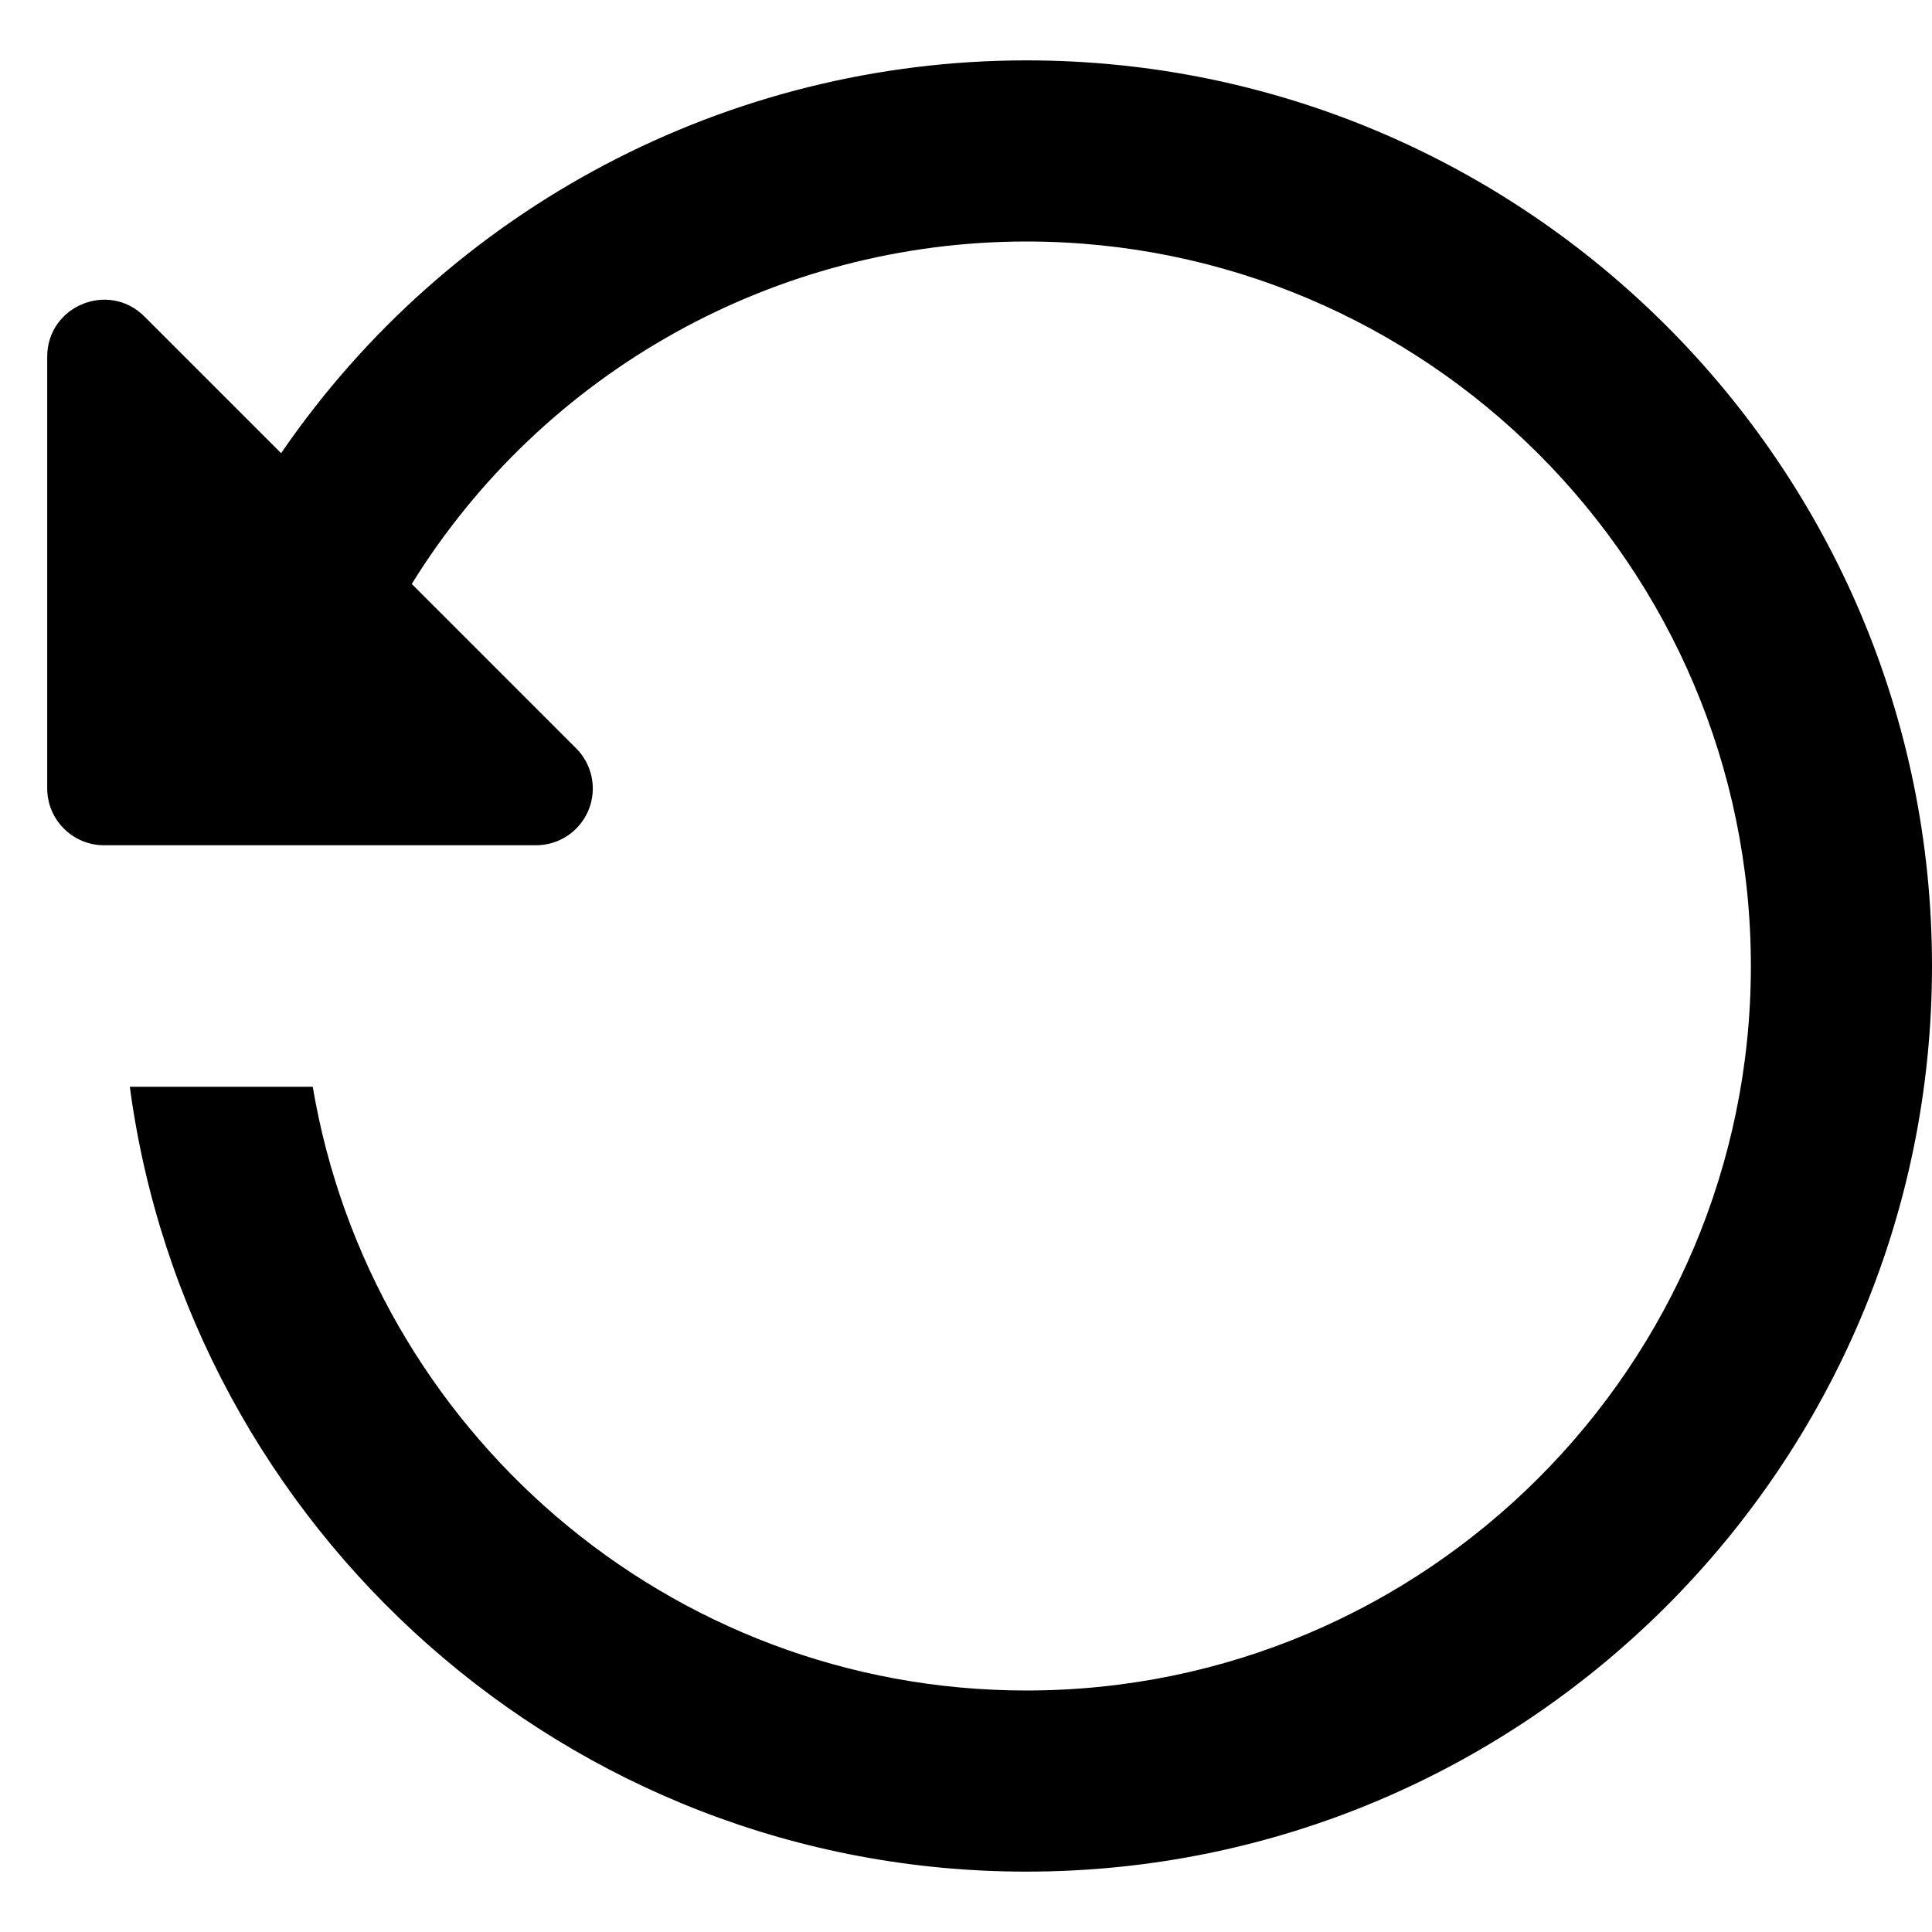
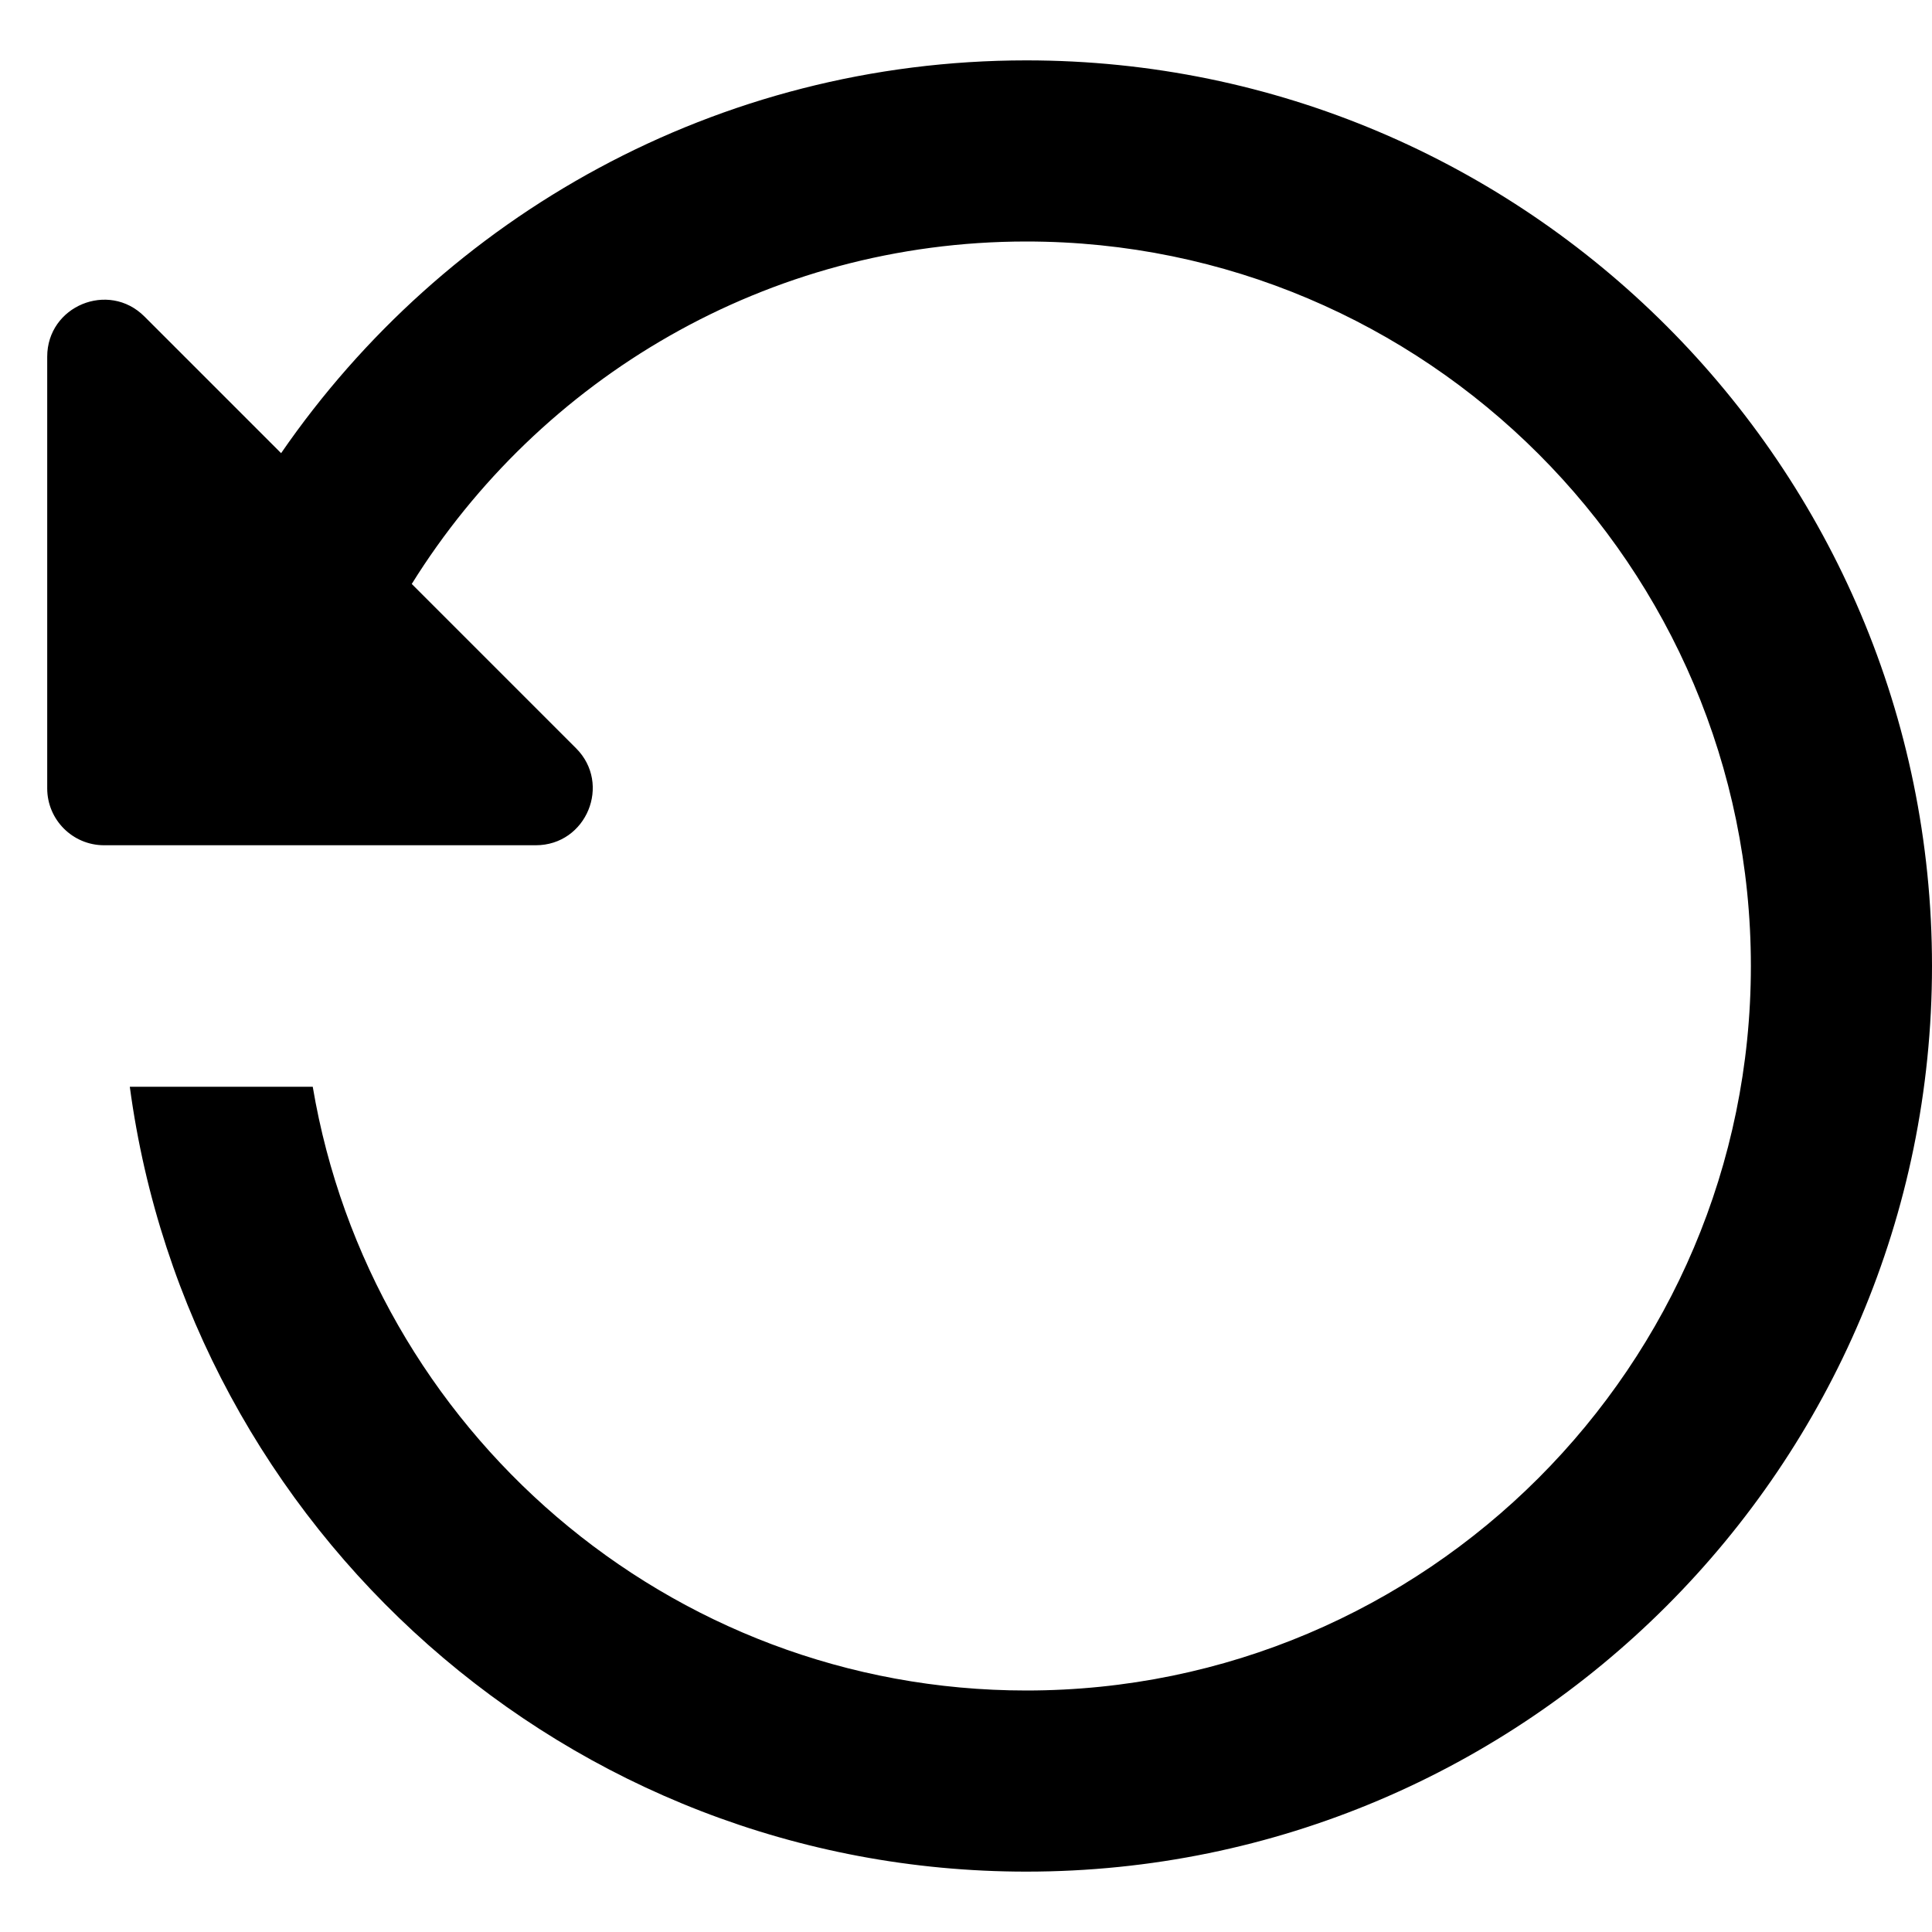
- <svg xmlns="http://www.w3.org/2000/svg" width="16" height="16" fill="none">
-   <path fill="#000" d="m3.41 4.836 1.36 1.36A.47.47 0 0 1 4.437 7H.862a.471.471 0 0 1-.471-.471V2.954c0-.42.508-.63.805-.333l1.132 1.132A7.483 7.483 0 0 1 8.5.5C12.636.5 16 3.864 16 8s-3.364 7.5-7.5 7.5c-3.796 0-6.934-2.837-7.425-6.5H2.59c.478 2.833 2.942 5 5.91 5 3.309 0 6-2.691 6-6s-2.691-6-6-6a5.99 5.99 0 0 0-5.09 2.836Z" />
+ <svg xmlns="http://www.w3.org/2000/svg" width="16" height="16" viewBox="0 0 16 16" fill="none">
+   <path d="M3.41 4.836L4.77 6.196C5.067 6.492 4.857 7 4.437 7H0.862C0.602 7 0.391 6.789 0.391 6.529V2.954C0.391 2.534 0.899 2.324 1.196 2.621L2.328 3.753C3.68 1.79 5.94 0.5 8.5 0.5C12.636 0.5 16 3.864 16 8C16 12.136 12.636 15.5 8.5 15.5C4.704 15.5 1.566 12.663 1.075 9H2.59C3.068 11.833 5.532 14 8.5 14C11.809 14 14.5 11.309 14.5 8C14.5 4.691 11.809 2 8.5 2C6.353 2 4.469 3.135 3.41 4.836Z" fill="black" />
</svg>
